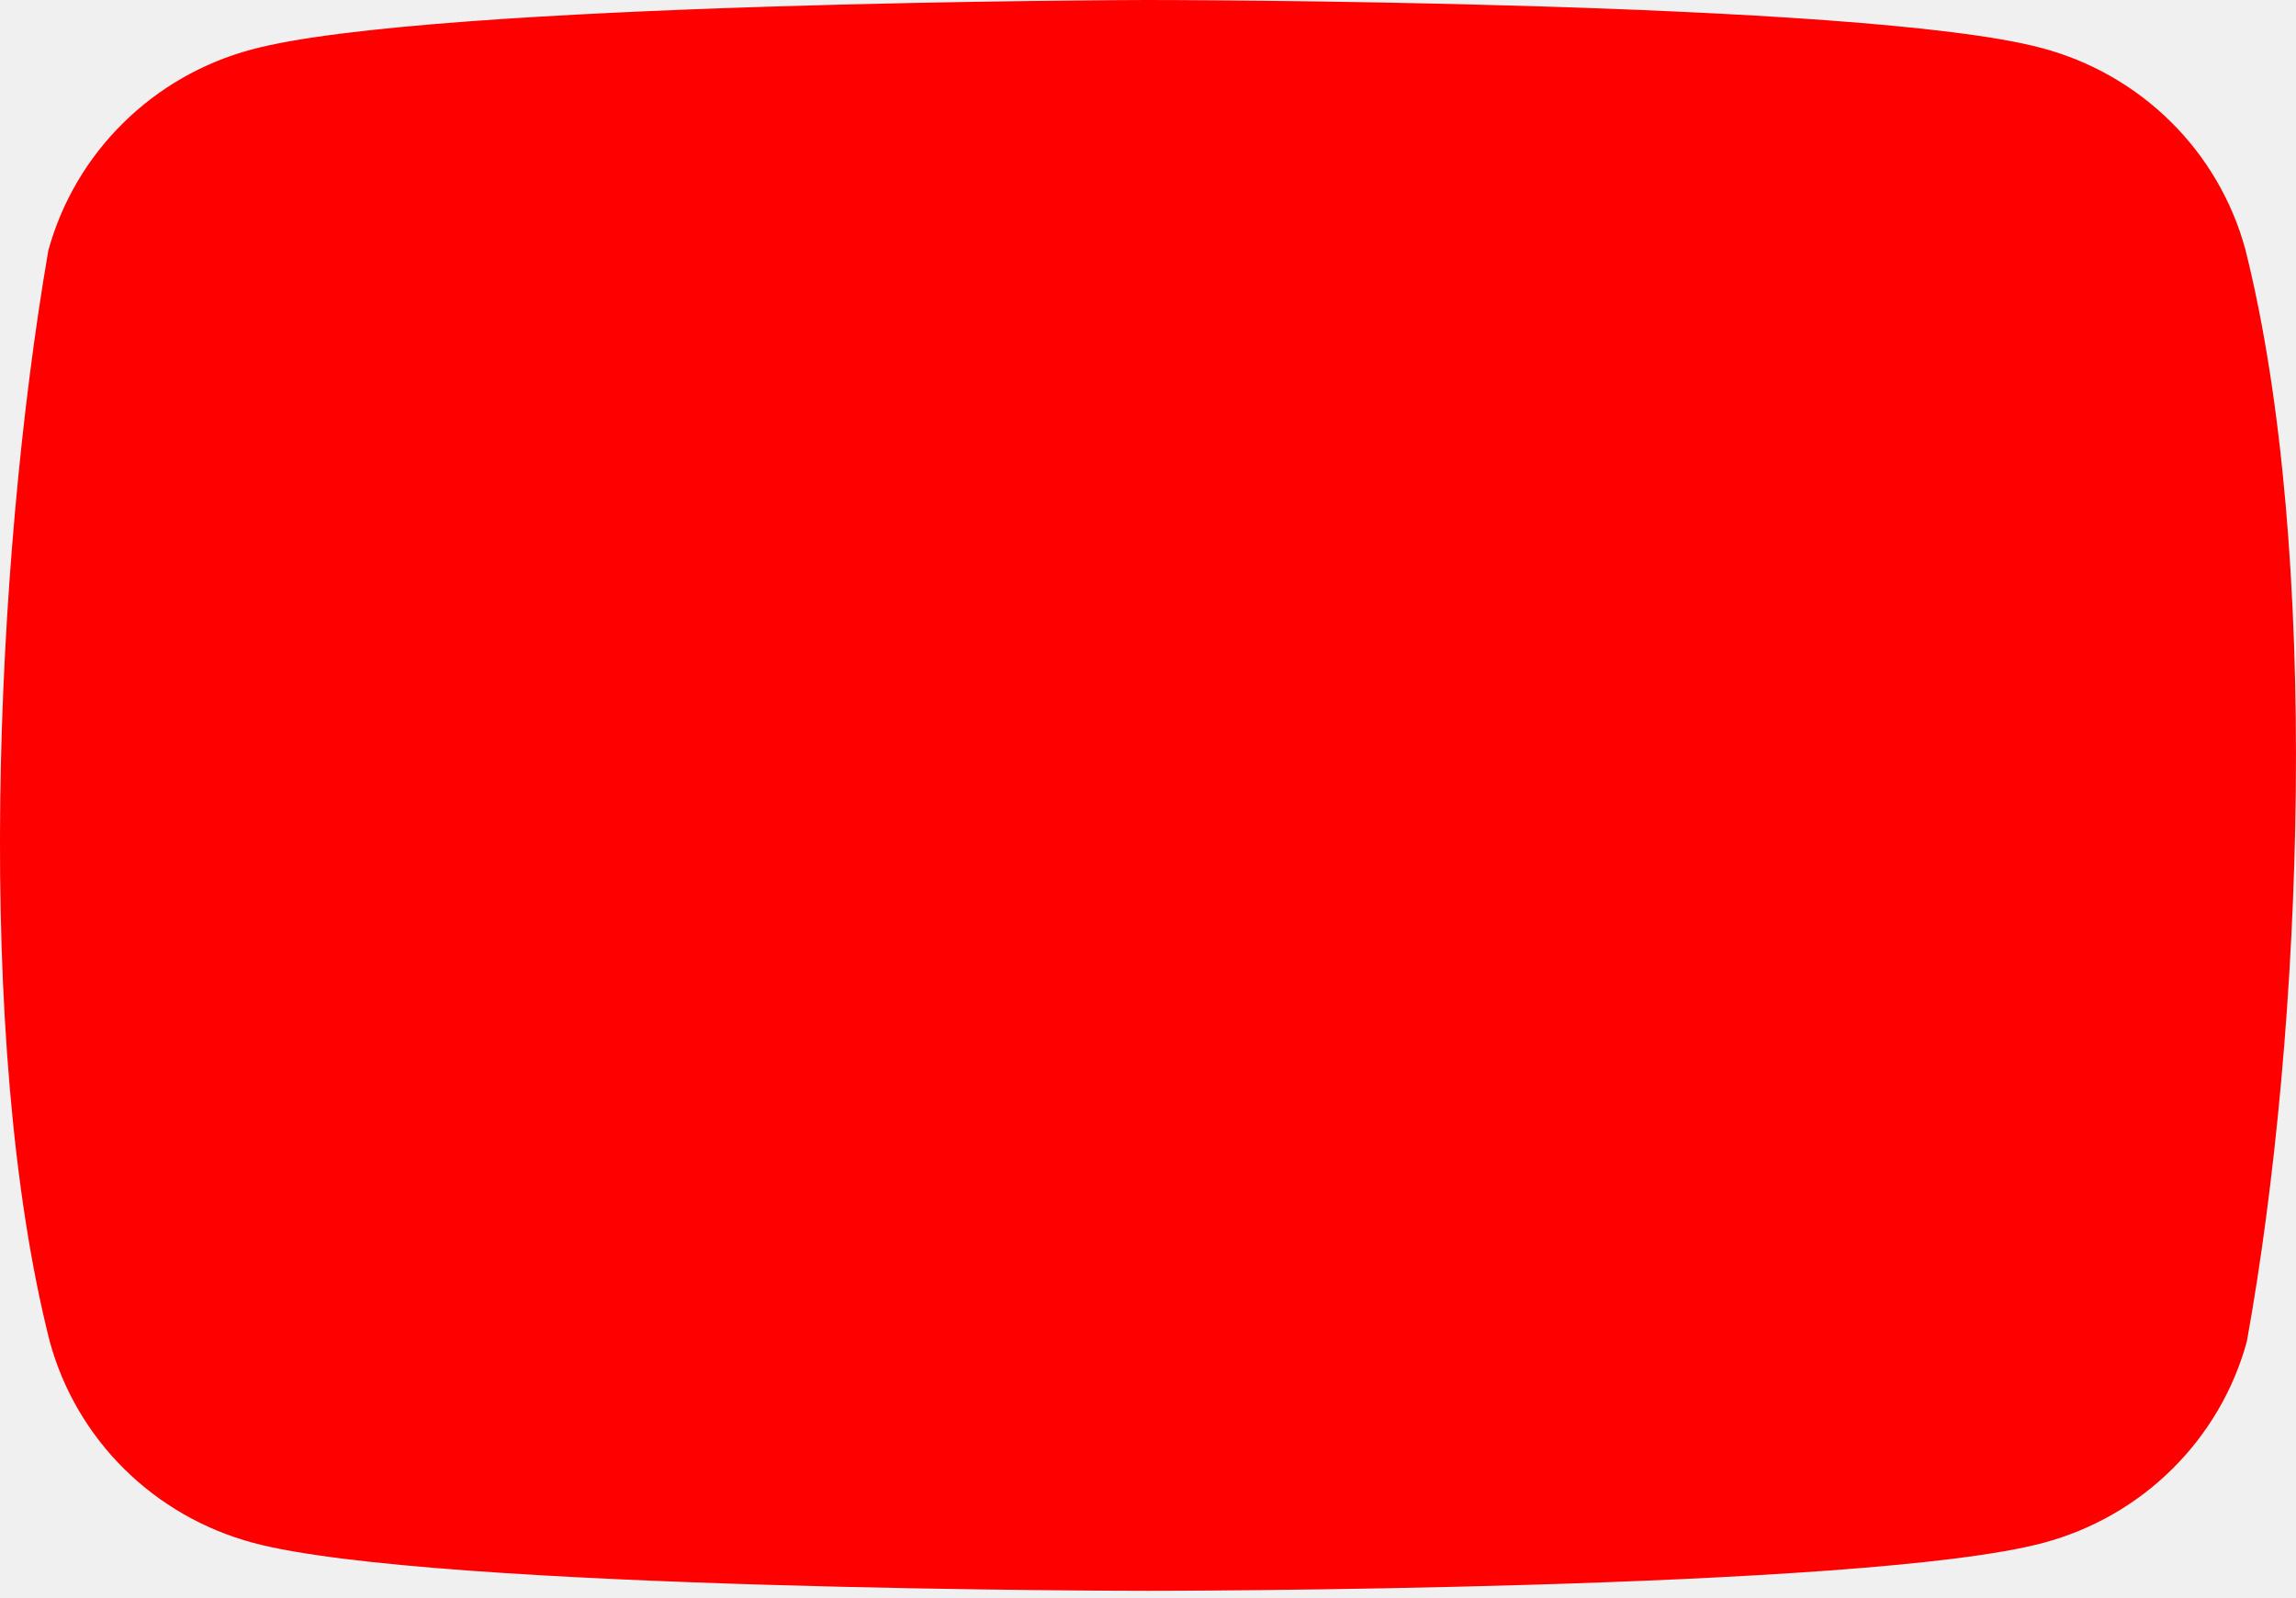
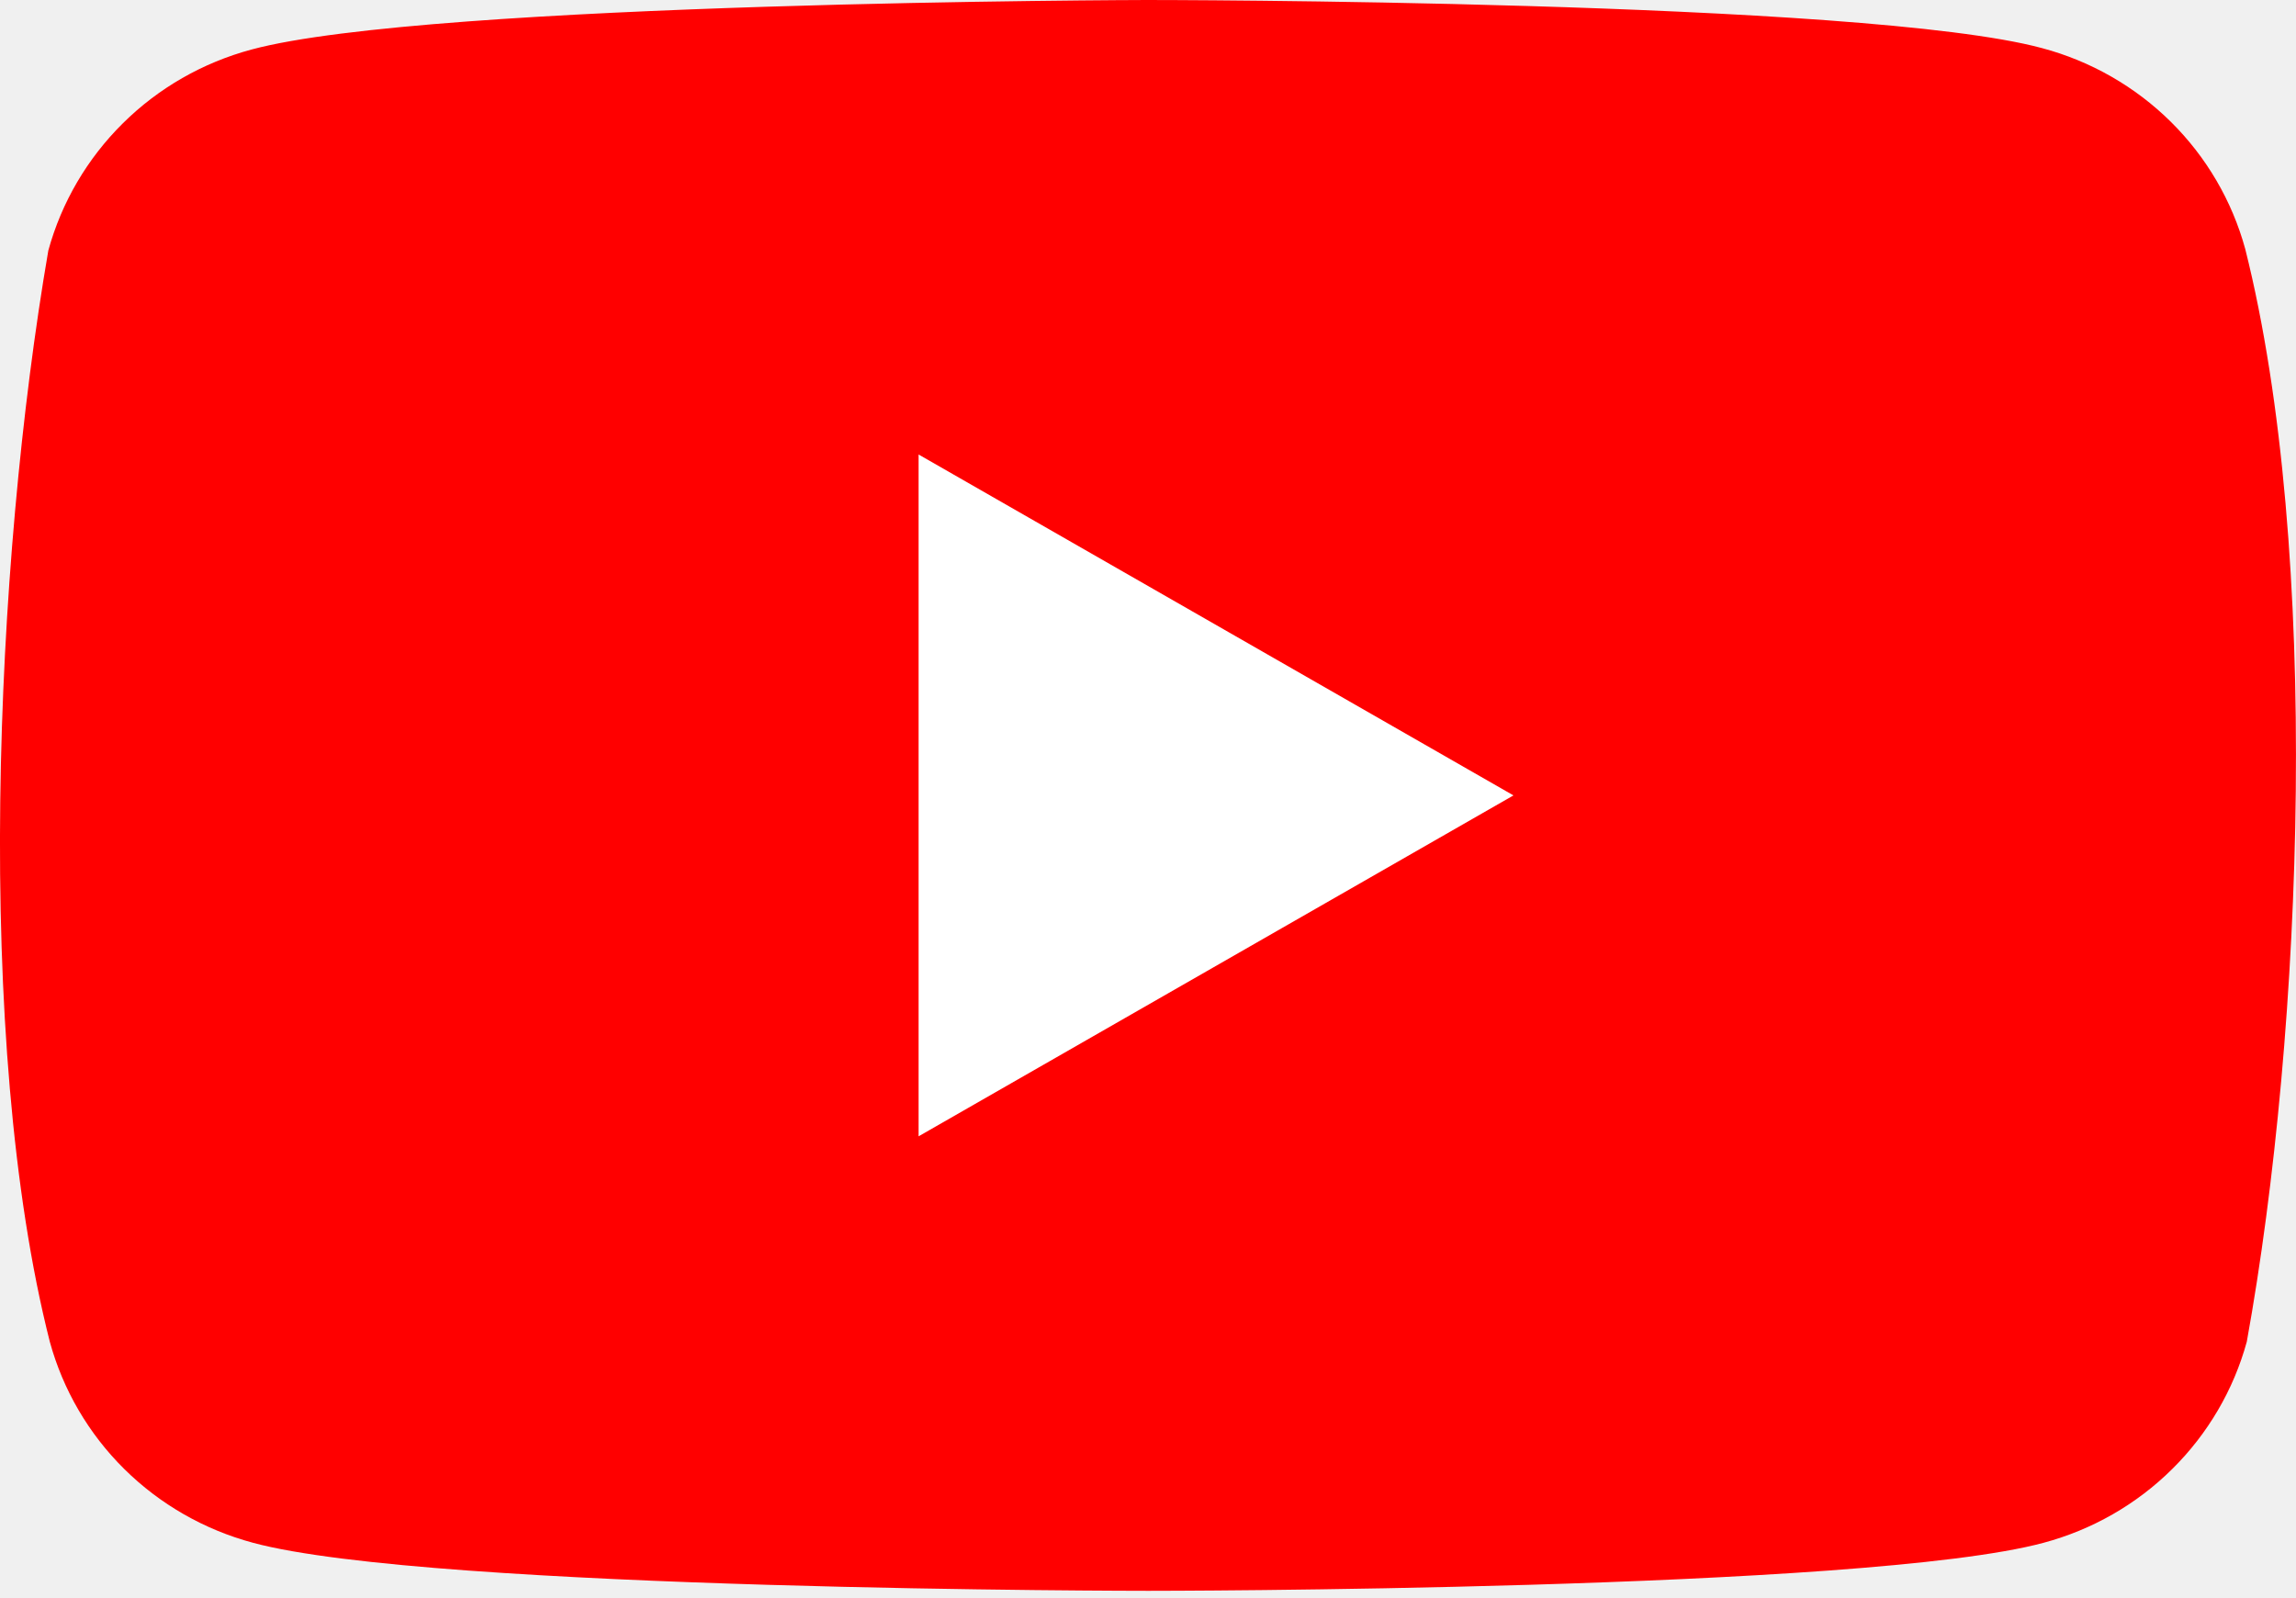
<svg xmlns="http://www.w3.org/2000/svg" width="23" height="16" viewBox="0 0 23 16" fill="none">
-   <path d="M22.492 2.496C22.36 2.013 22.103 1.573 21.746 1.22C21.389 0.867 20.944 0.612 20.456 0.482C18.672 0 11.488 0 11.488 0C11.488 0 4.305 0.015 2.52 0.496C2.032 0.627 1.588 0.881 1.231 1.235C0.874 1.588 0.616 2.028 0.484 2.51C-0.056 5.648 -0.265 10.429 0.499 13.441C0.631 13.923 0.888 14.363 1.245 14.716C1.603 15.07 2.047 15.324 2.535 15.455C4.319 15.936 11.503 15.936 11.503 15.936C11.503 15.936 18.686 15.936 20.471 15.455C20.959 15.324 21.403 15.07 21.76 14.716C22.117 14.363 22.375 13.923 22.507 13.441C23.076 10.299 23.252 5.521 22.492 2.496Z" fill="#FF0000" />
+   <g clip-path="url(#clip0_284_1511)">
+     <path d="M22.492 2.496C22.36 2.013 22.103 1.573 21.746 1.22C21.389 0.867 20.944 0.612 20.456 0.482C18.672 0 11.488 0 11.488 0C11.488 0 4.305 0.015 2.52 0.496C2.032 0.627 1.588 0.881 1.231 1.235C0.874 1.588 0.616 2.028 0.484 2.51C-0.056 5.648 -0.265 10.429 0.499 13.441C0.631 13.923 0.888 14.363 1.245 14.716C1.603 15.07 2.047 15.324 2.535 15.455C4.319 15.936 11.503 15.936 11.503 15.936C11.503 15.936 18.686 15.936 20.471 15.455C20.959 15.324 21.403 15.07 21.76 14.716C22.117 14.363 22.375 13.923 22.507 13.441C23.076 10.299 23.252 5.521 22.492 2.496Z" fill="#FF0000" />
+     <path d="M9.202 11.383L15.161 7.968L9.202 4.553V11.383Z" fill="white" />
+   </g>
+   <defs>
+     <clipPath id="clip0_284_1511">
+       <rect width="23" height="16" fill="white" />
+     </clipPath>
+   </defs>
</svg>
